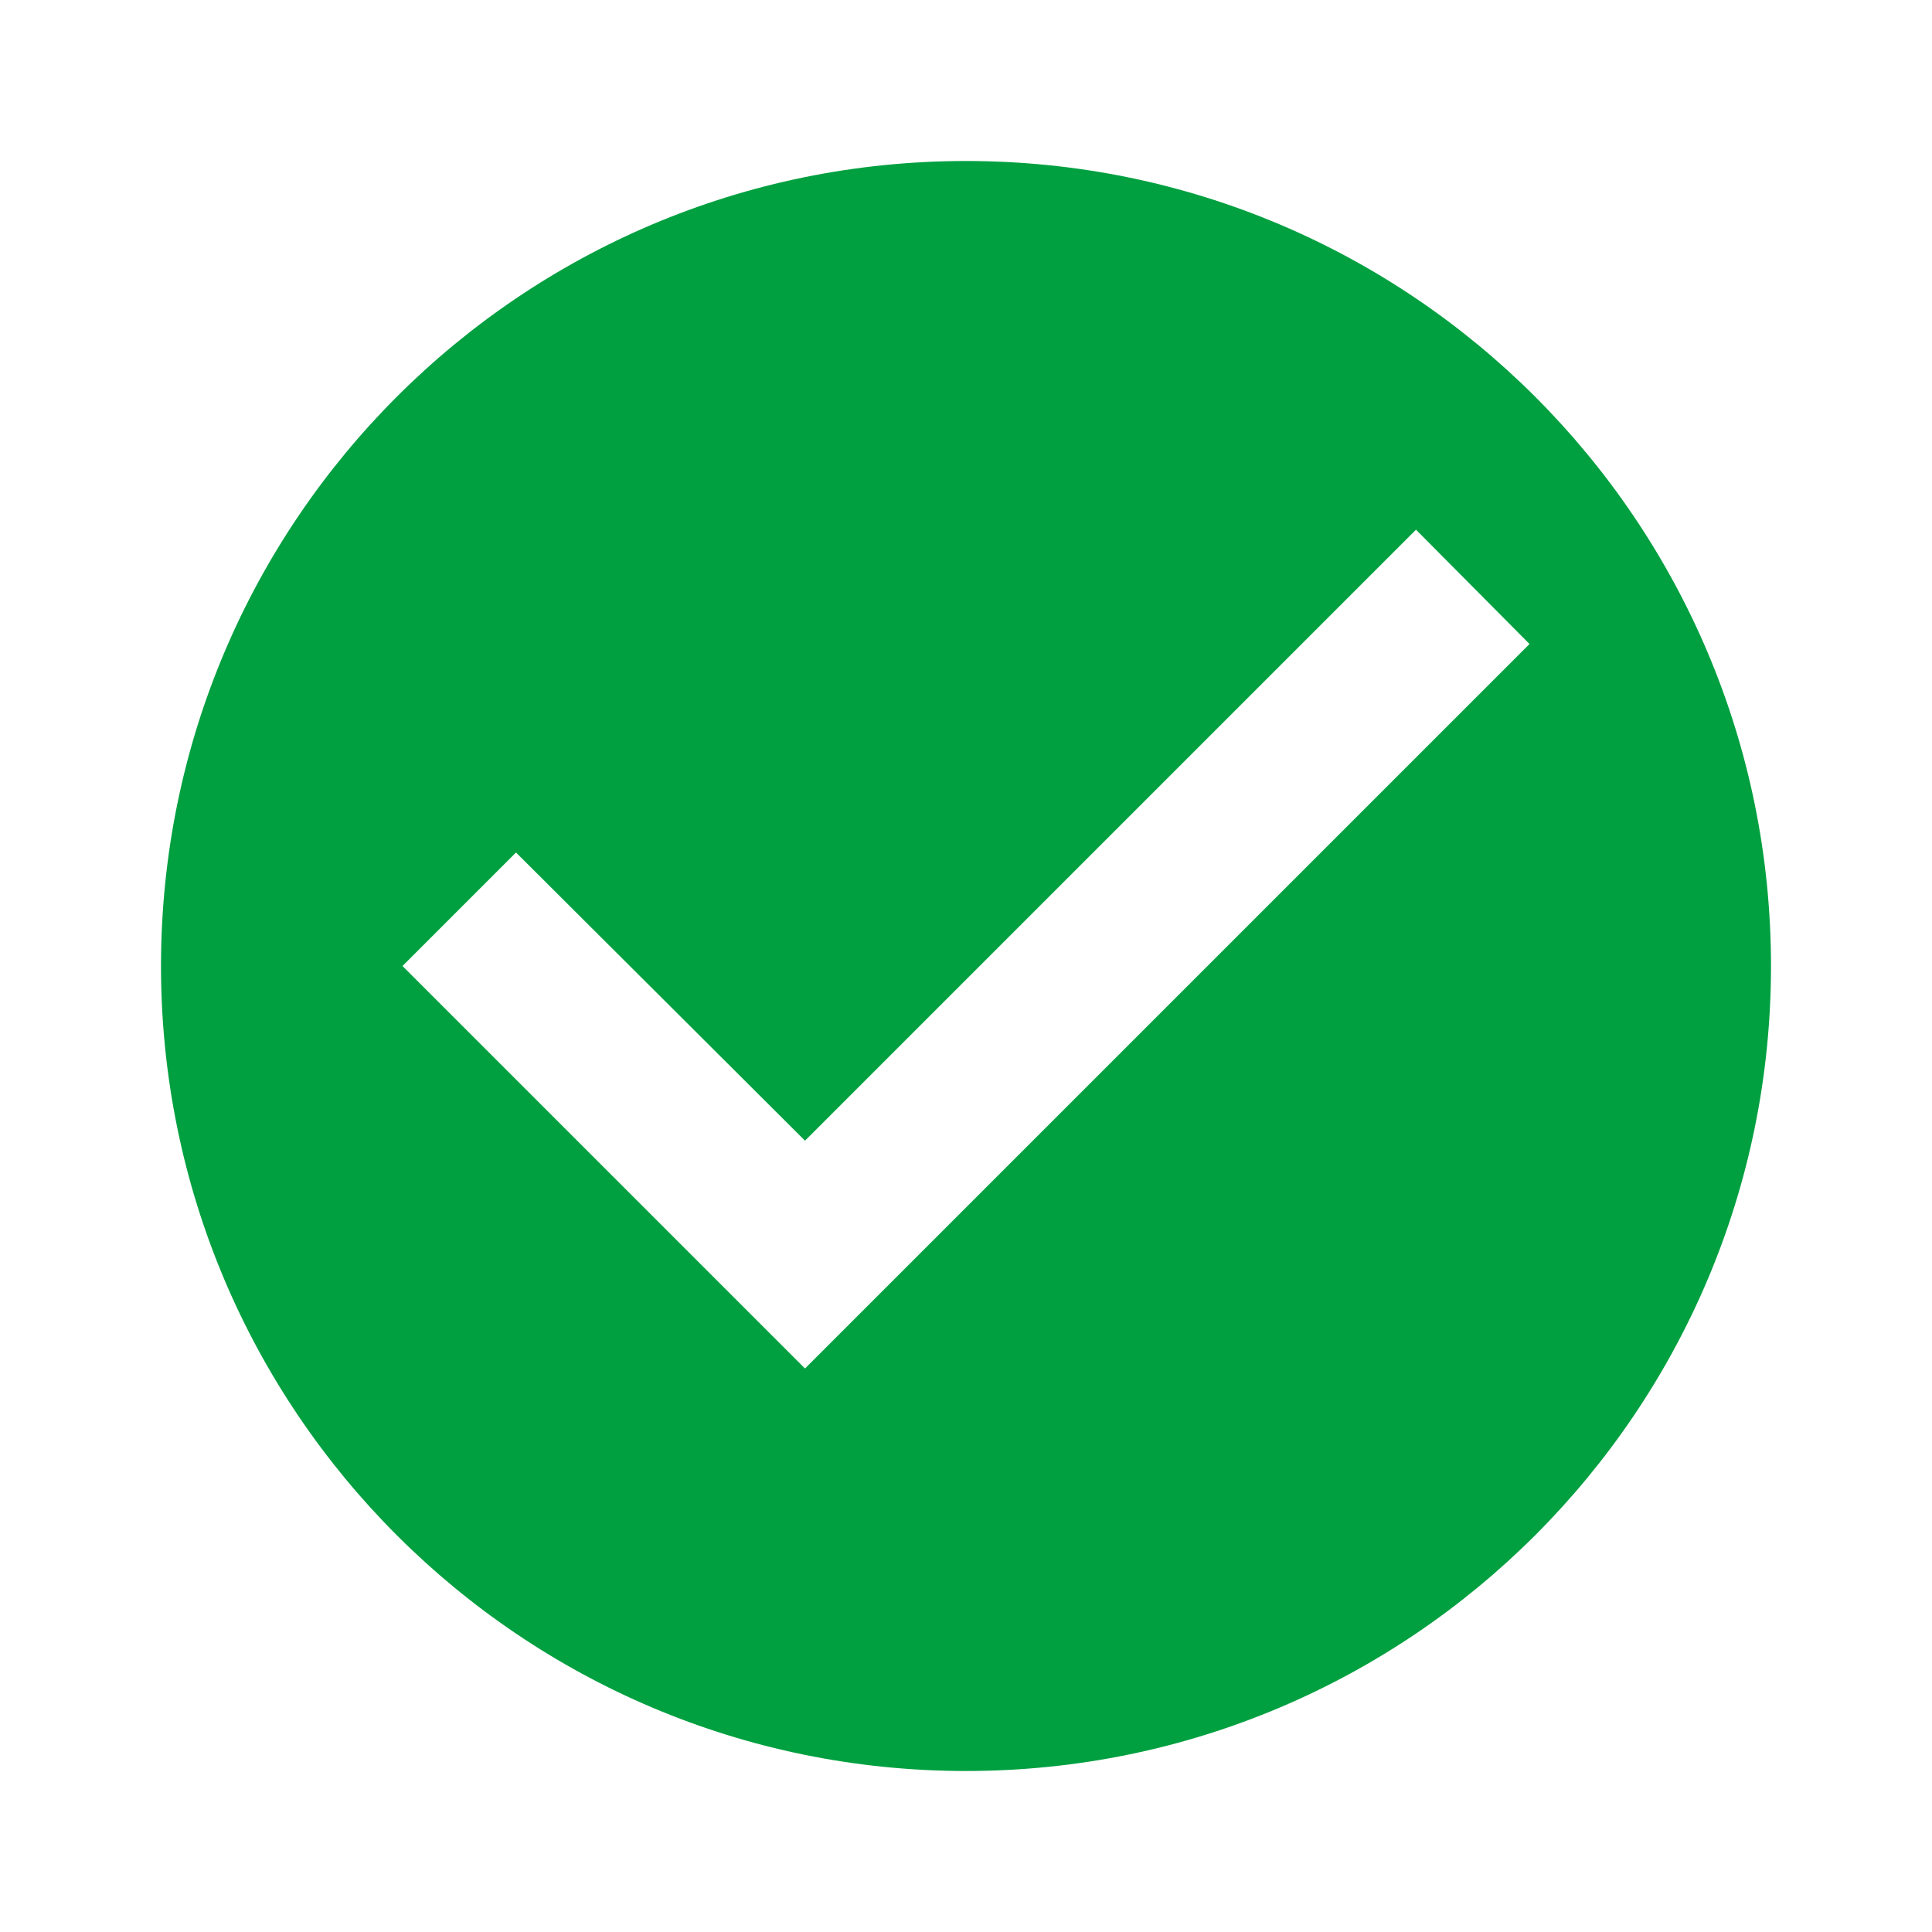
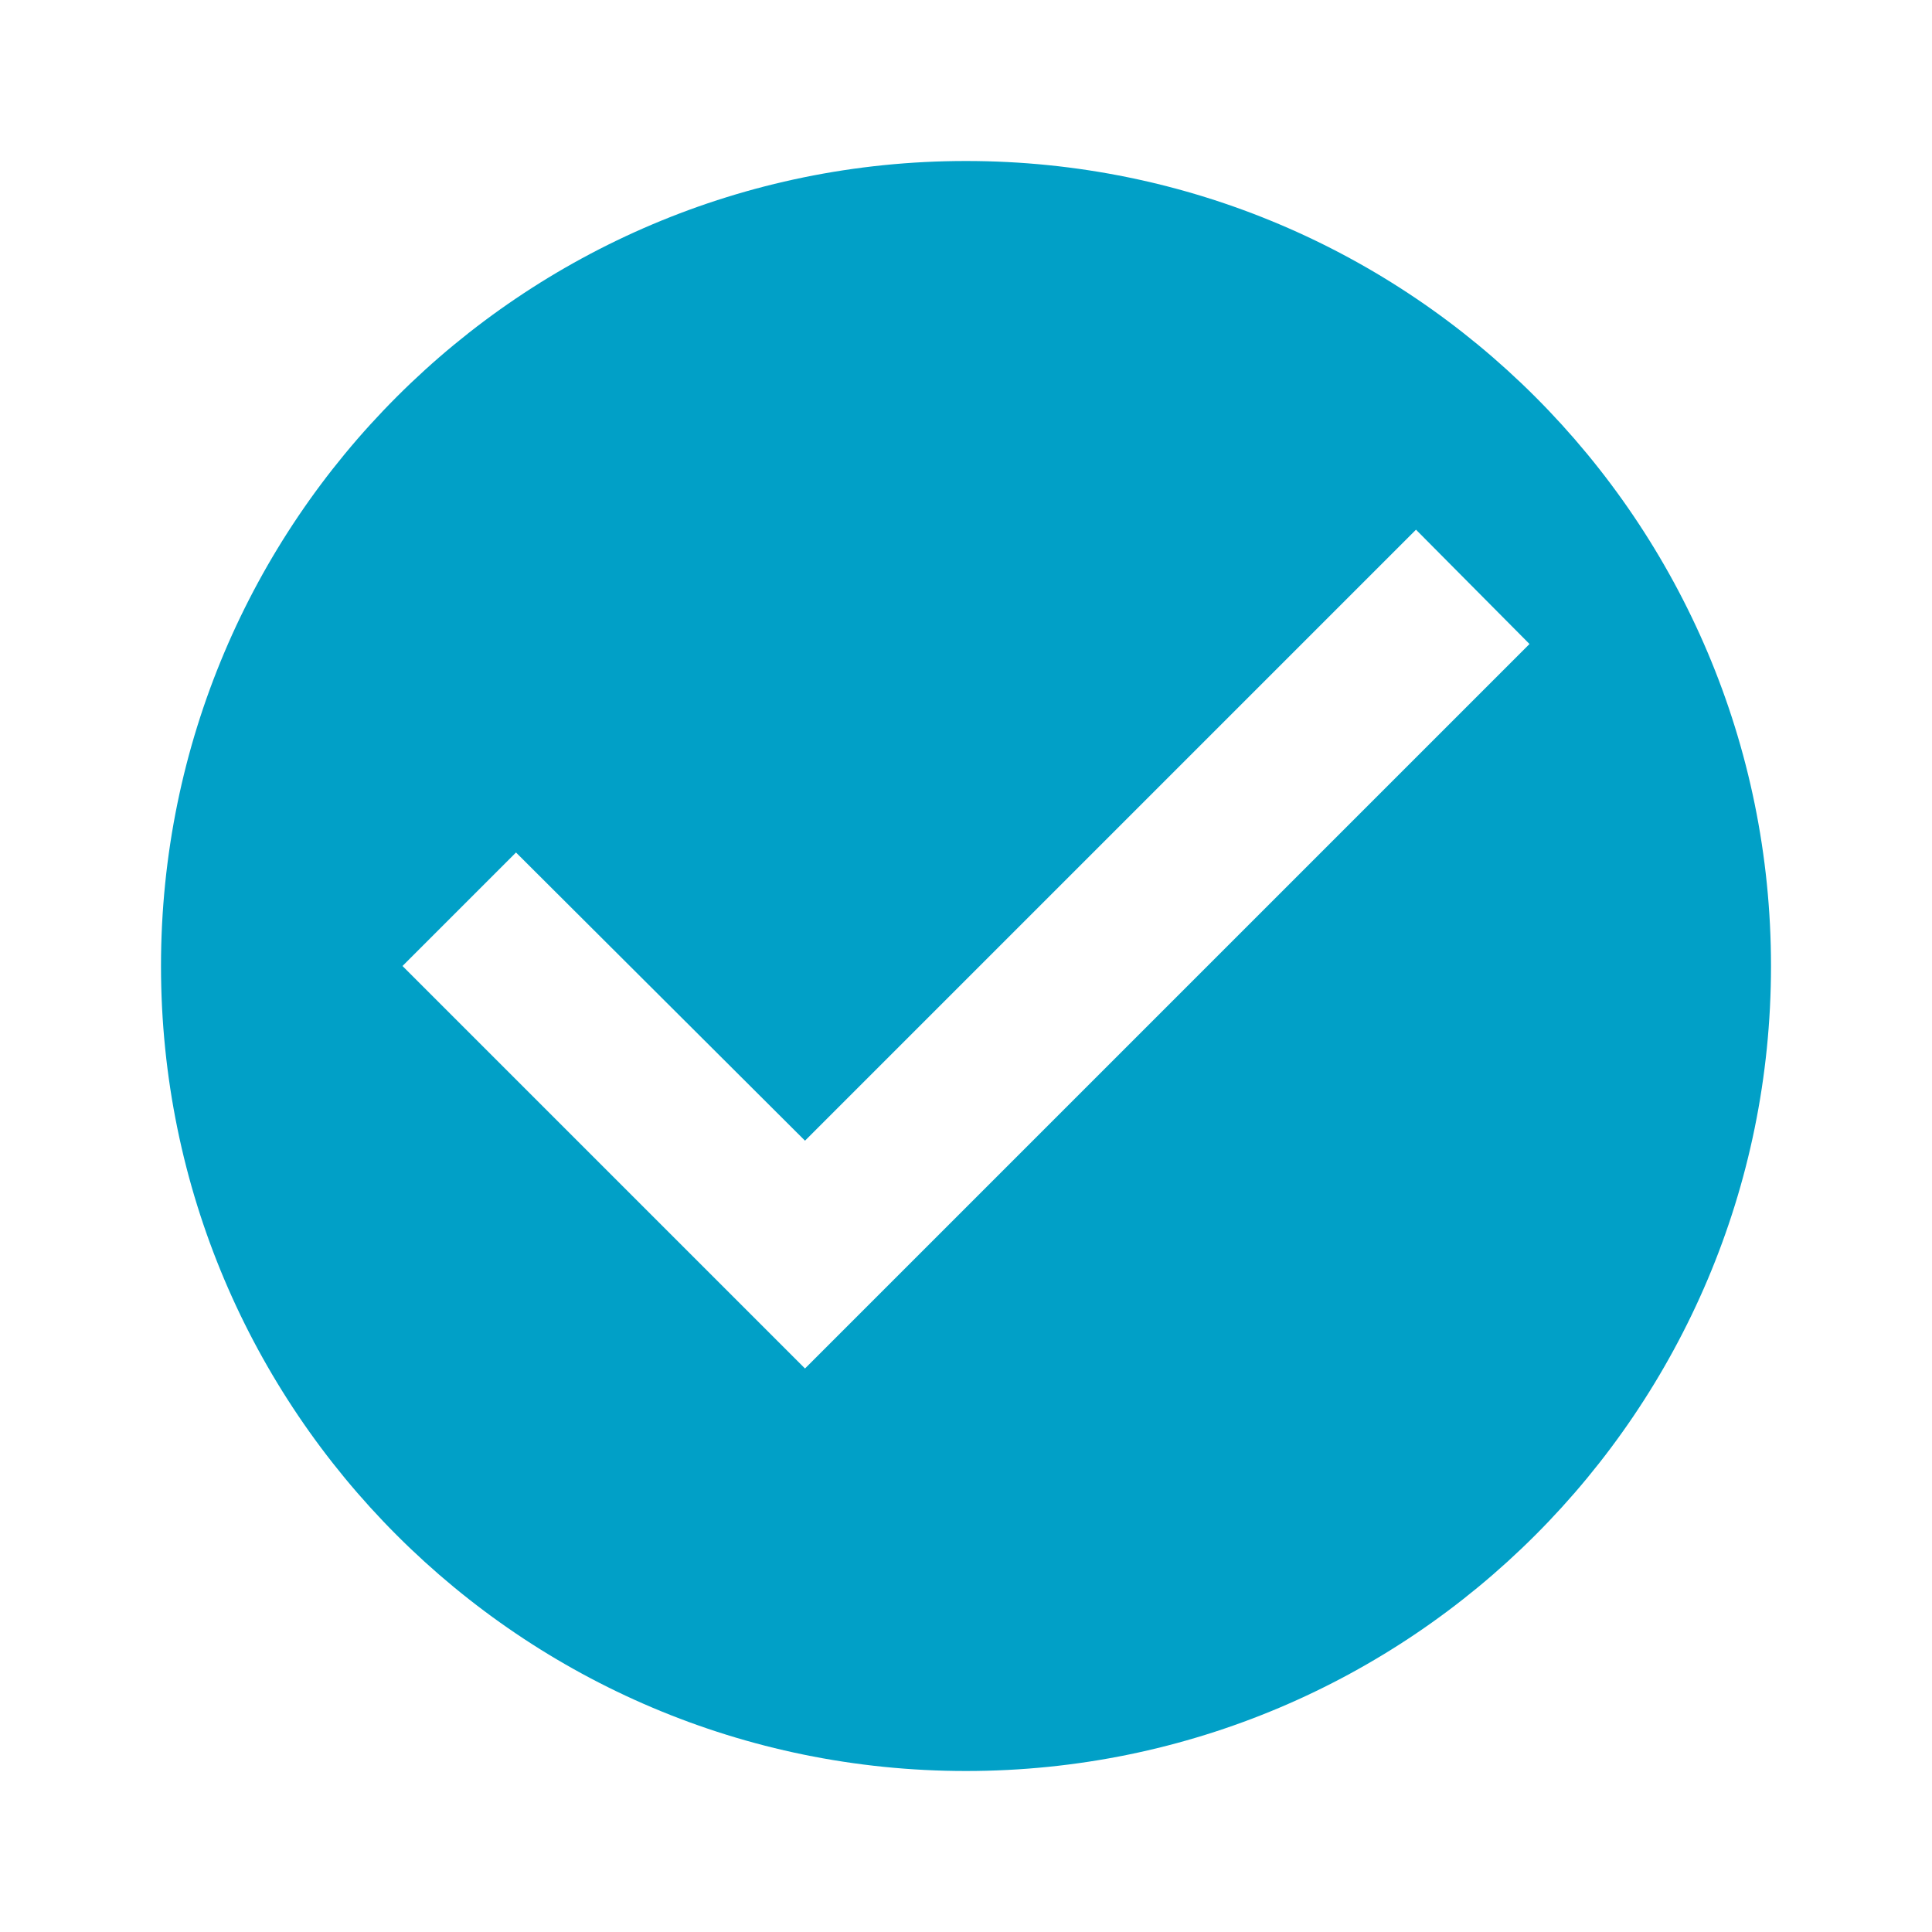
<svg xmlns="http://www.w3.org/2000/svg" width="24" height="24" viewBox="0 0 24 24">
  <defs>
-     <style>.a{fill:none;}.b{fill:#00a040;}</style>
+     <style>.a{fill:none;}.b{fill:#01a0c7;}</style>
  </defs>
  <path class="a" d="M0,0H24V24H0Z" />
  <path class="b" d="M12,2A10,10,0,1,0,22,12,10,10,0,0,0,12,2ZM10,17,5,12l1.41-1.41L10,14.17l7.59-7.59L19,8Z" />
</svg>
